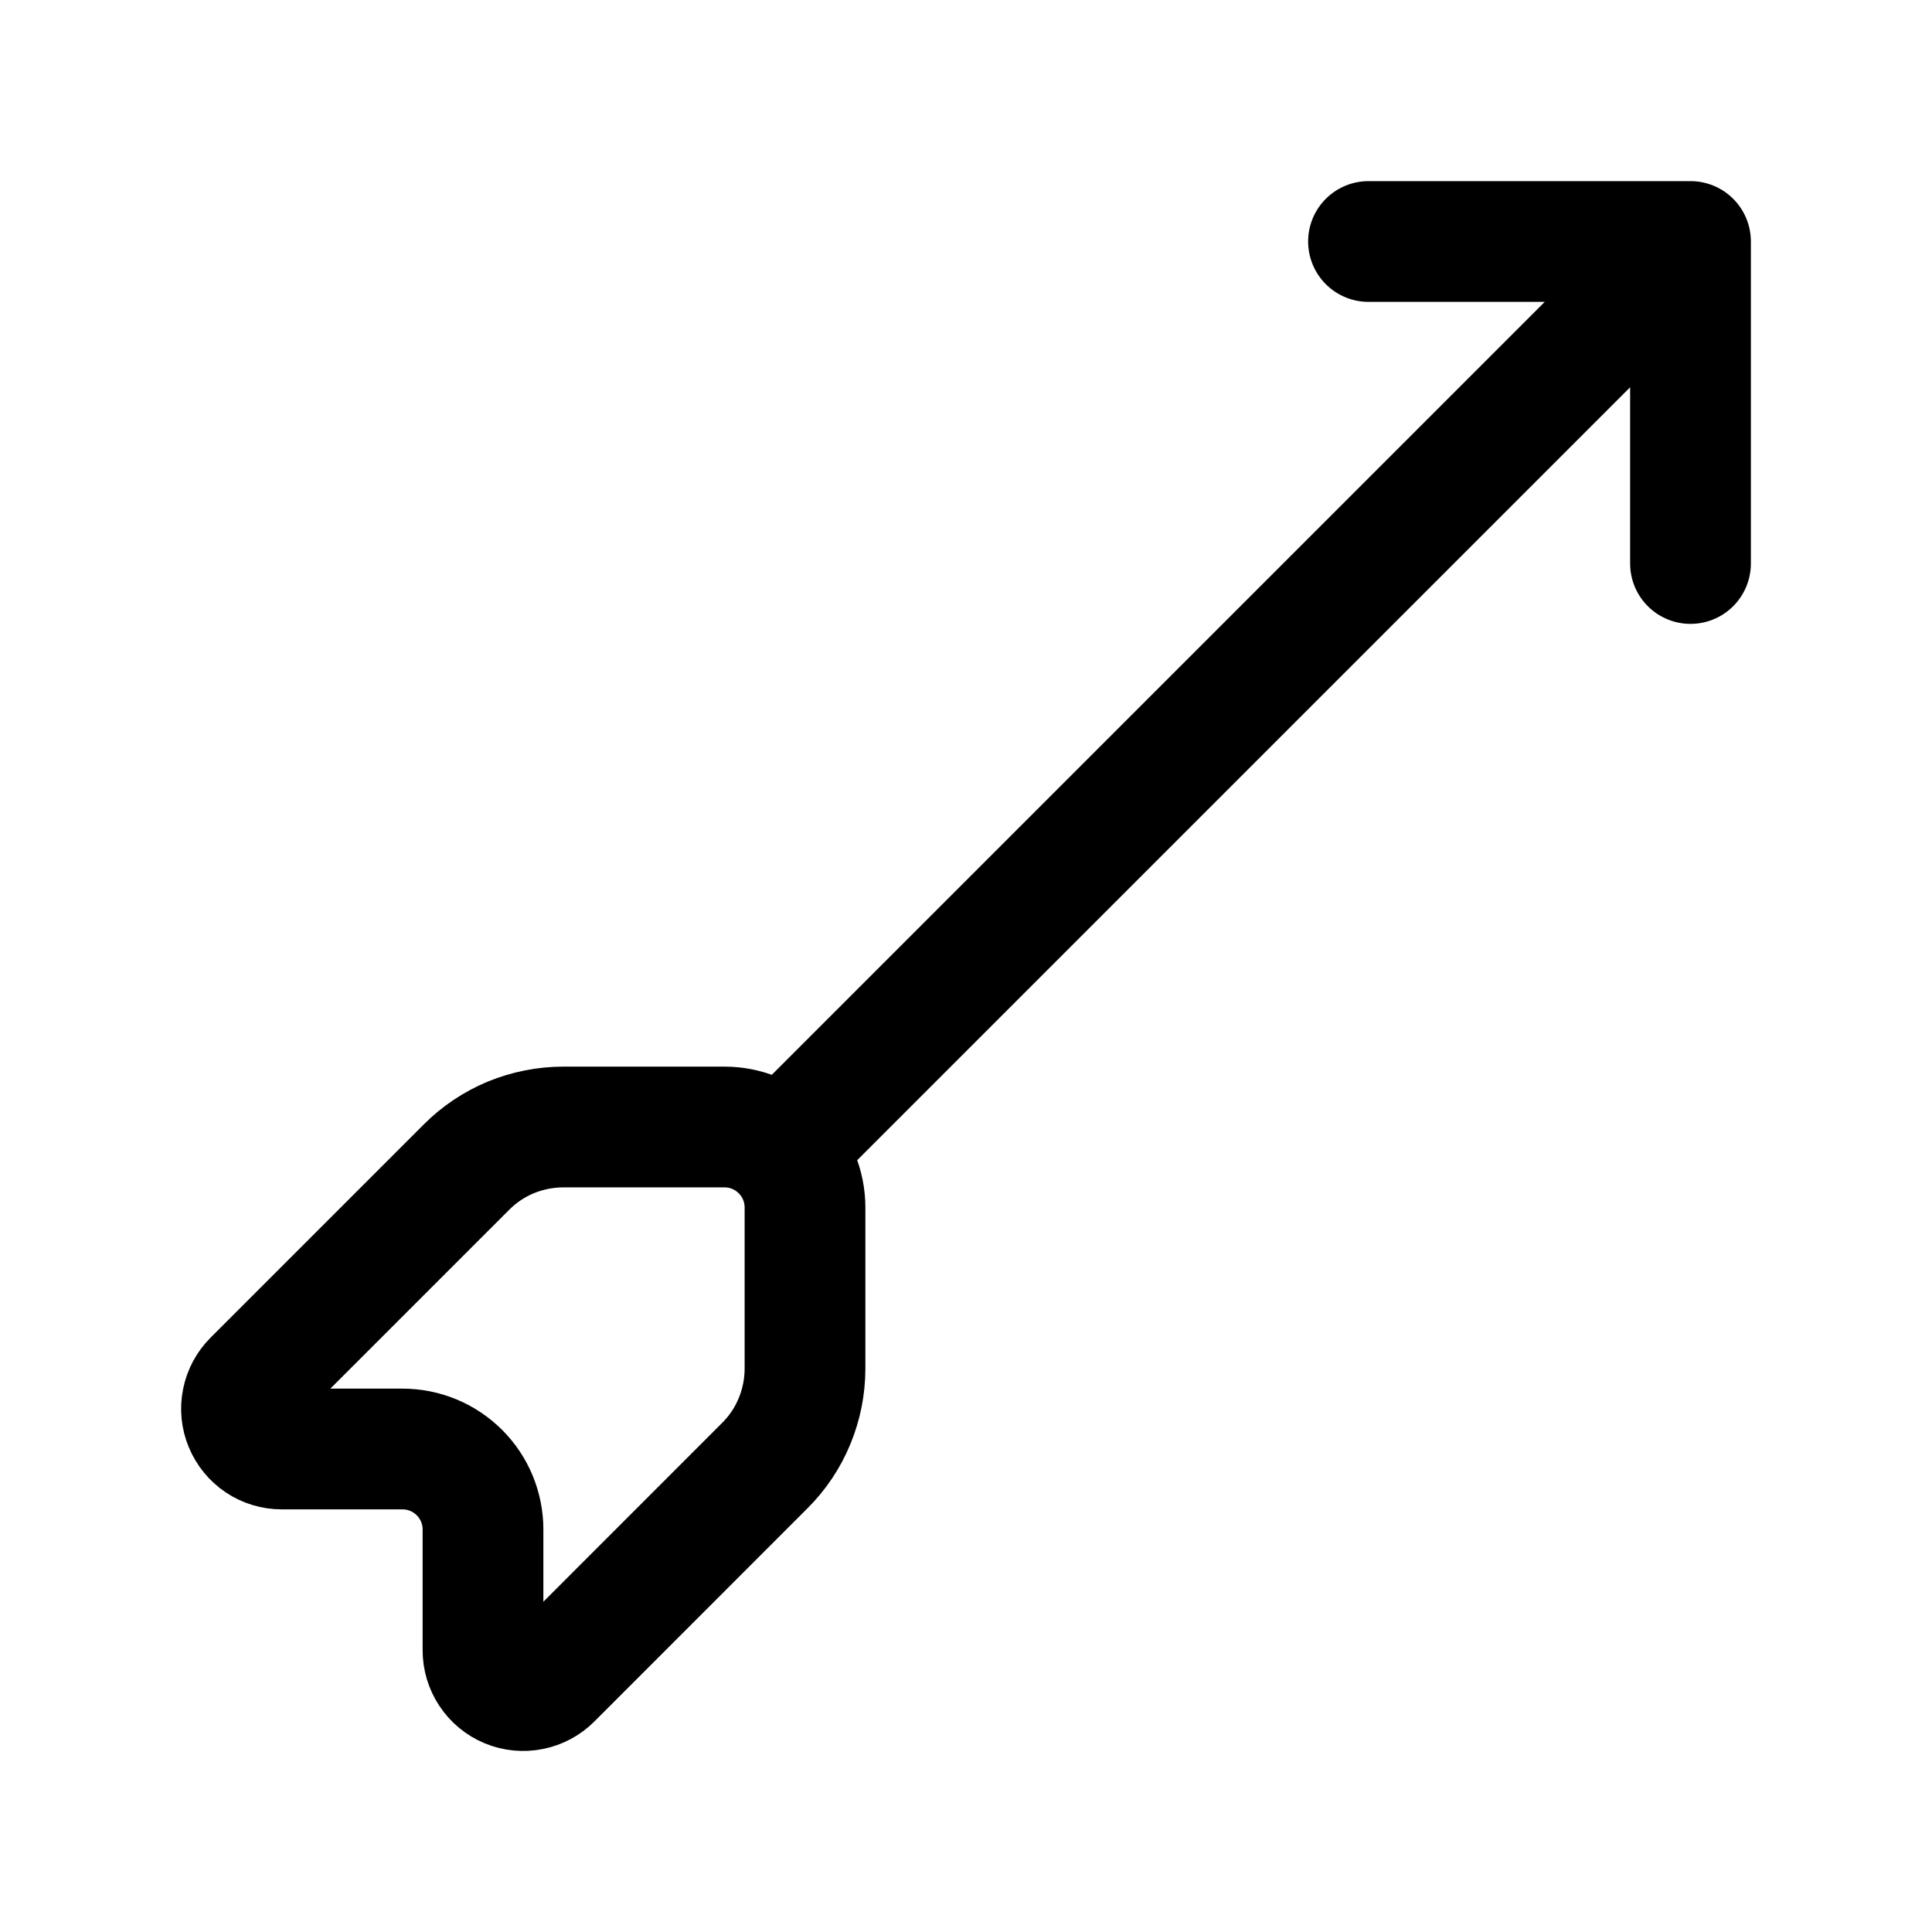
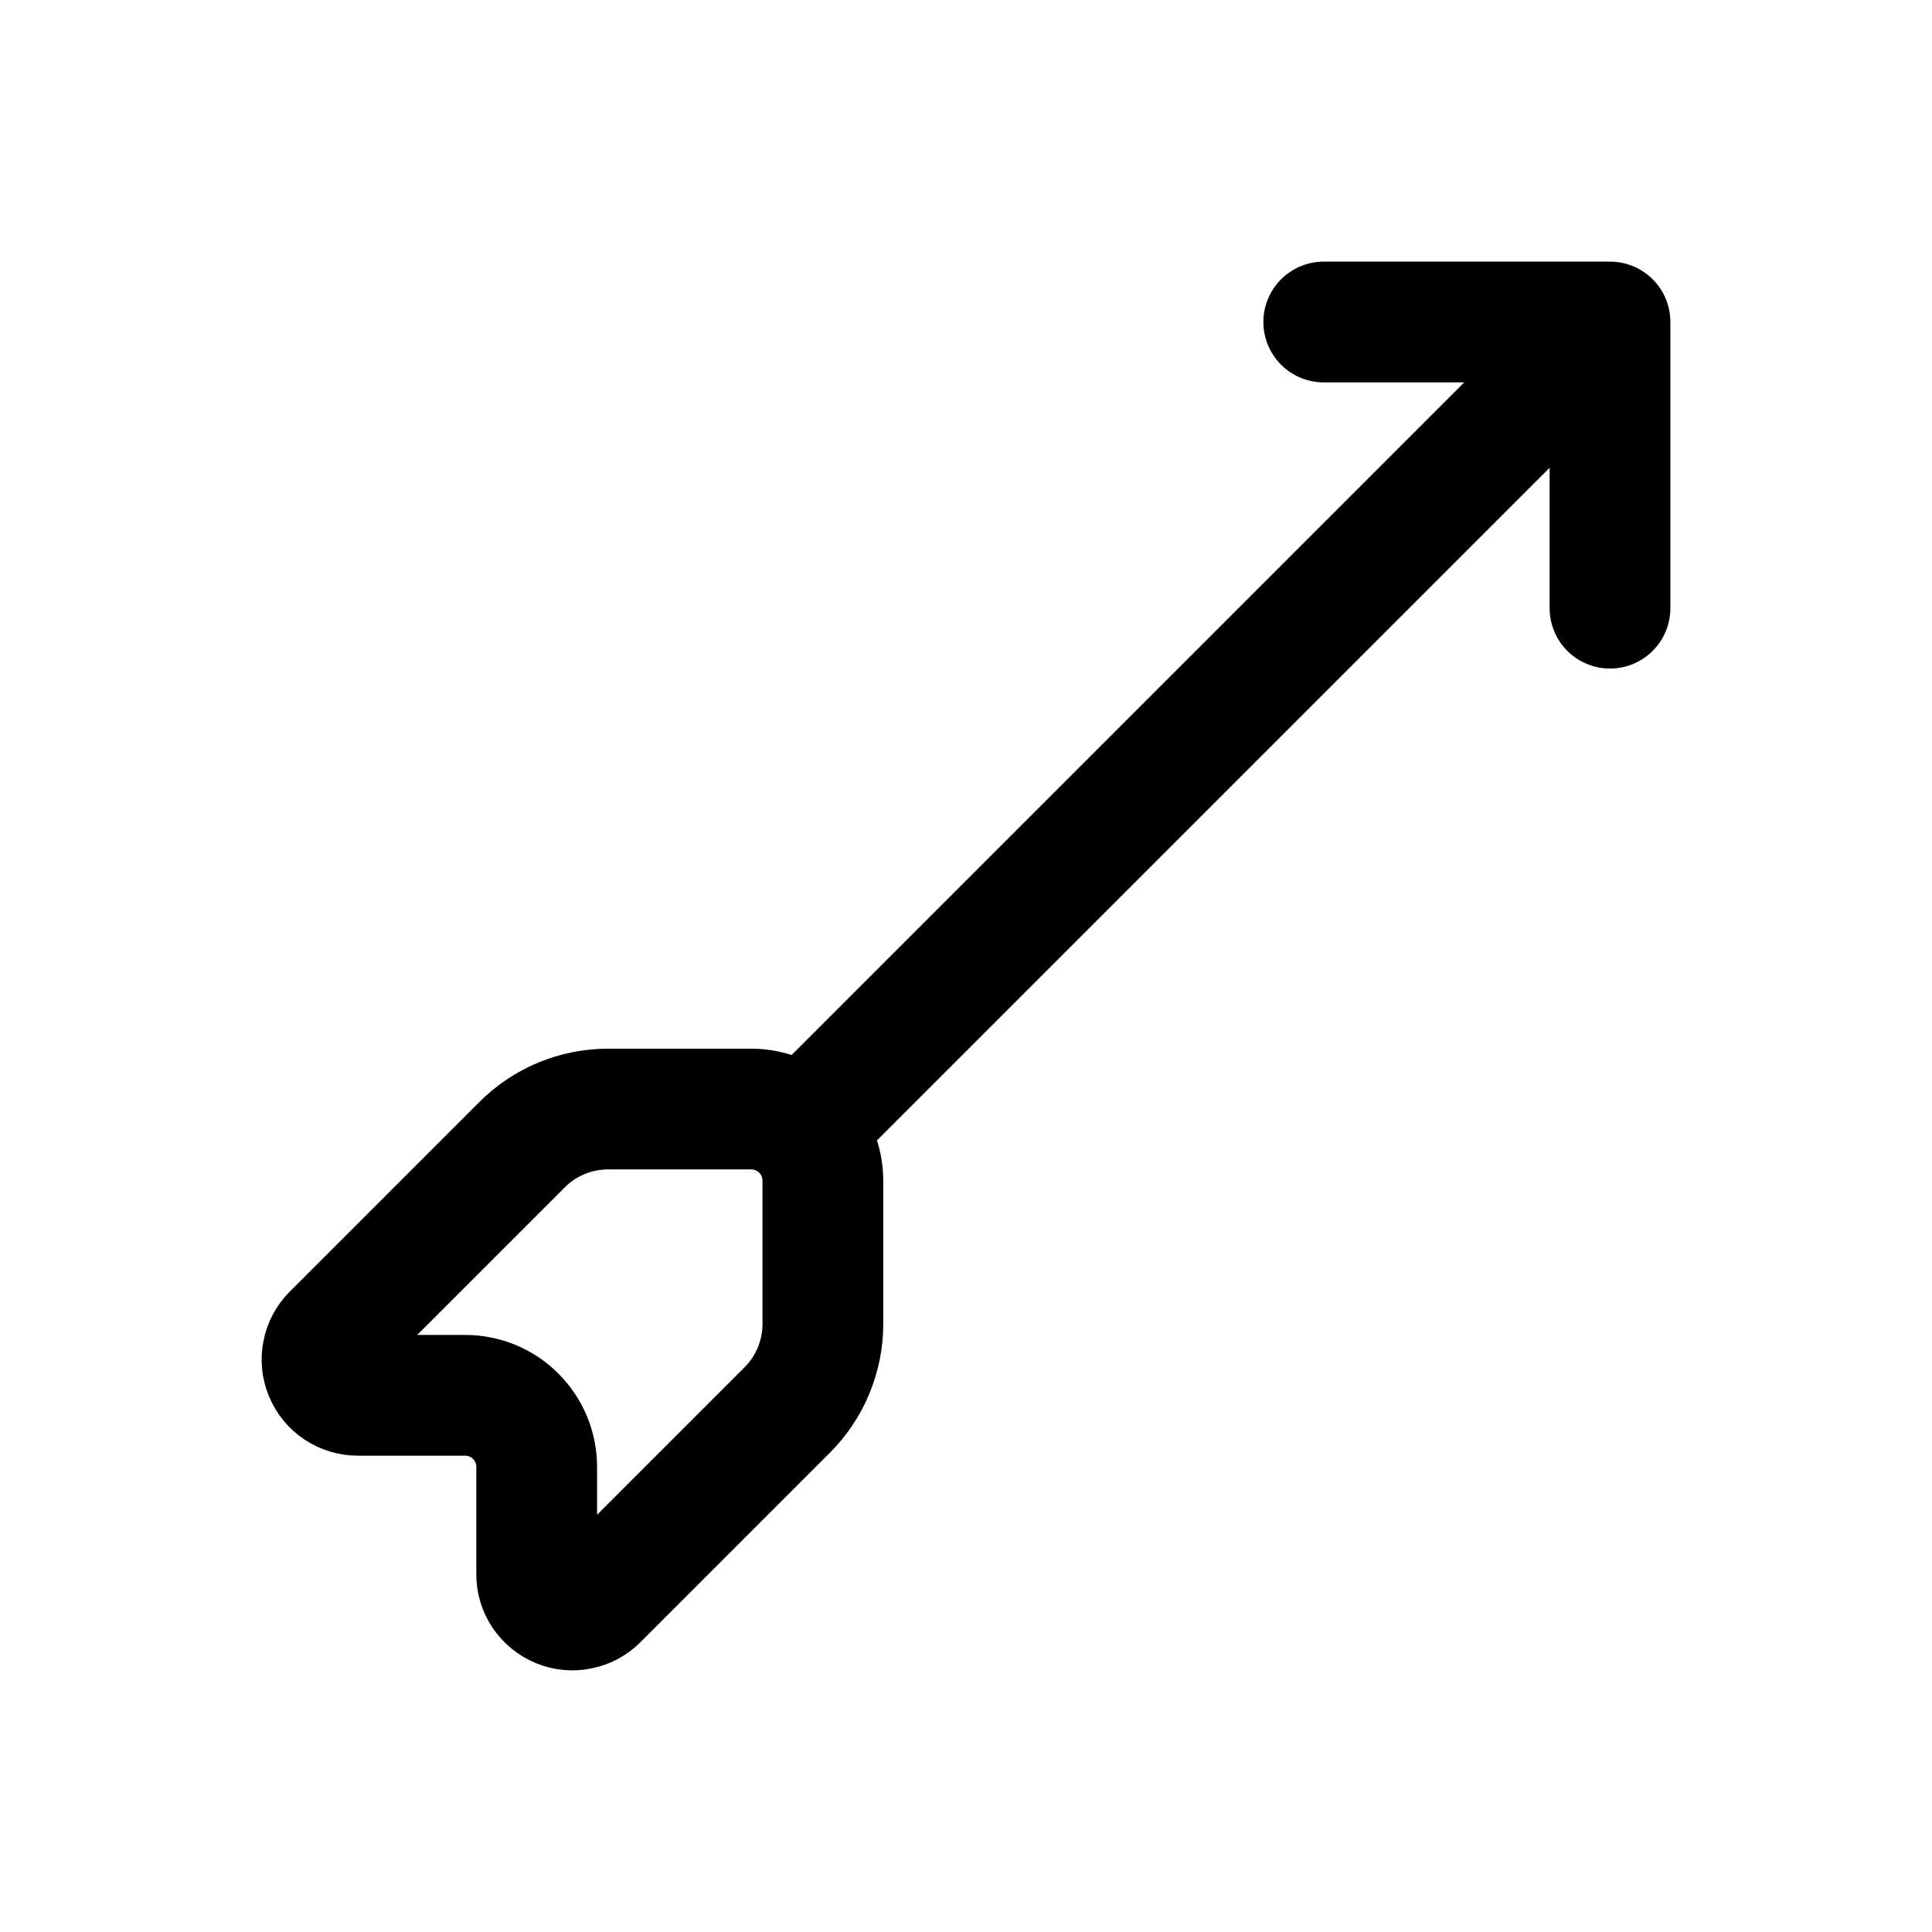
<svg xmlns="http://www.w3.org/2000/svg" width="24" height="24" viewBox="0 0 24 24" fill="none">
-   <path d="M17 3H21M21 3V7M21 3L9.707 14.293M9.707 14.293C9.895 14.48 10 14.735 10 15V17C10 17.224 9.956 17.446 9.87 17.654C9.785 17.861 9.659 18.049 9.5 18.207L6.854 20.854C6.784 20.924 6.695 20.972 6.598 20.991C6.501 21.011 6.4 21.001 6.308 20.963C6.217 20.925 6.139 20.861 6.084 20.778C6.029 20.696 6 20.599 6 20.5V19C6 18.735 5.895 18.48 5.707 18.293C5.519 18.105 5.265 18 5 18H3.5C3.401 18 3.304 17.971 3.222 17.916C3.14 17.861 3.076 17.782 3.038 17.691C3 17.6 2.99 17.499 3.01 17.402C3.029 17.305 3.077 17.216 3.147 17.146L5.793 14.5C5.951 14.341 6.139 14.215 6.346 14.129C6.554 14.044 6.776 14 7 14H9C9.265 14 9.519 14.105 9.707 14.293Z" stroke="black" stroke-width="1.5" stroke-linecap="round" />
+   <path d="M16.444 4H20M20 4V7.555M20 4L9.962 14.038M9.962 14.038C10.129 14.204 10.222 14.43 10.222 14.666V16.444C10.223 16.643 10.183 16.84 10.107 17.025C10.031 17.209 9.919 17.376 9.778 17.517L7.426 19.869C7.364 19.932 7.284 19.974 7.198 19.991C7.112 20.009 7.022 20 6.941 19.966C6.86 19.932 6.79 19.875 6.741 19.802C6.692 19.729 6.666 19.643 6.667 19.555V18.221C6.667 17.986 6.573 17.76 6.406 17.593C6.24 17.426 6.013 17.333 5.778 17.333H4.444C4.356 17.333 4.27 17.306 4.197 17.258C4.124 17.209 4.067 17.139 4.034 17.058C4 16.977 3.991 16.887 4.009 16.801C4.026 16.715 4.068 16.636 4.131 16.574L6.483 14.222C6.623 14.081 6.79 13.969 6.975 13.892C7.159 13.816 7.356 13.777 7.555 13.777H9.333C9.569 13.777 9.795 13.871 9.962 14.038Z" stroke="black" stroke-width="1.5" stroke-linecap="round" />
</svg>
